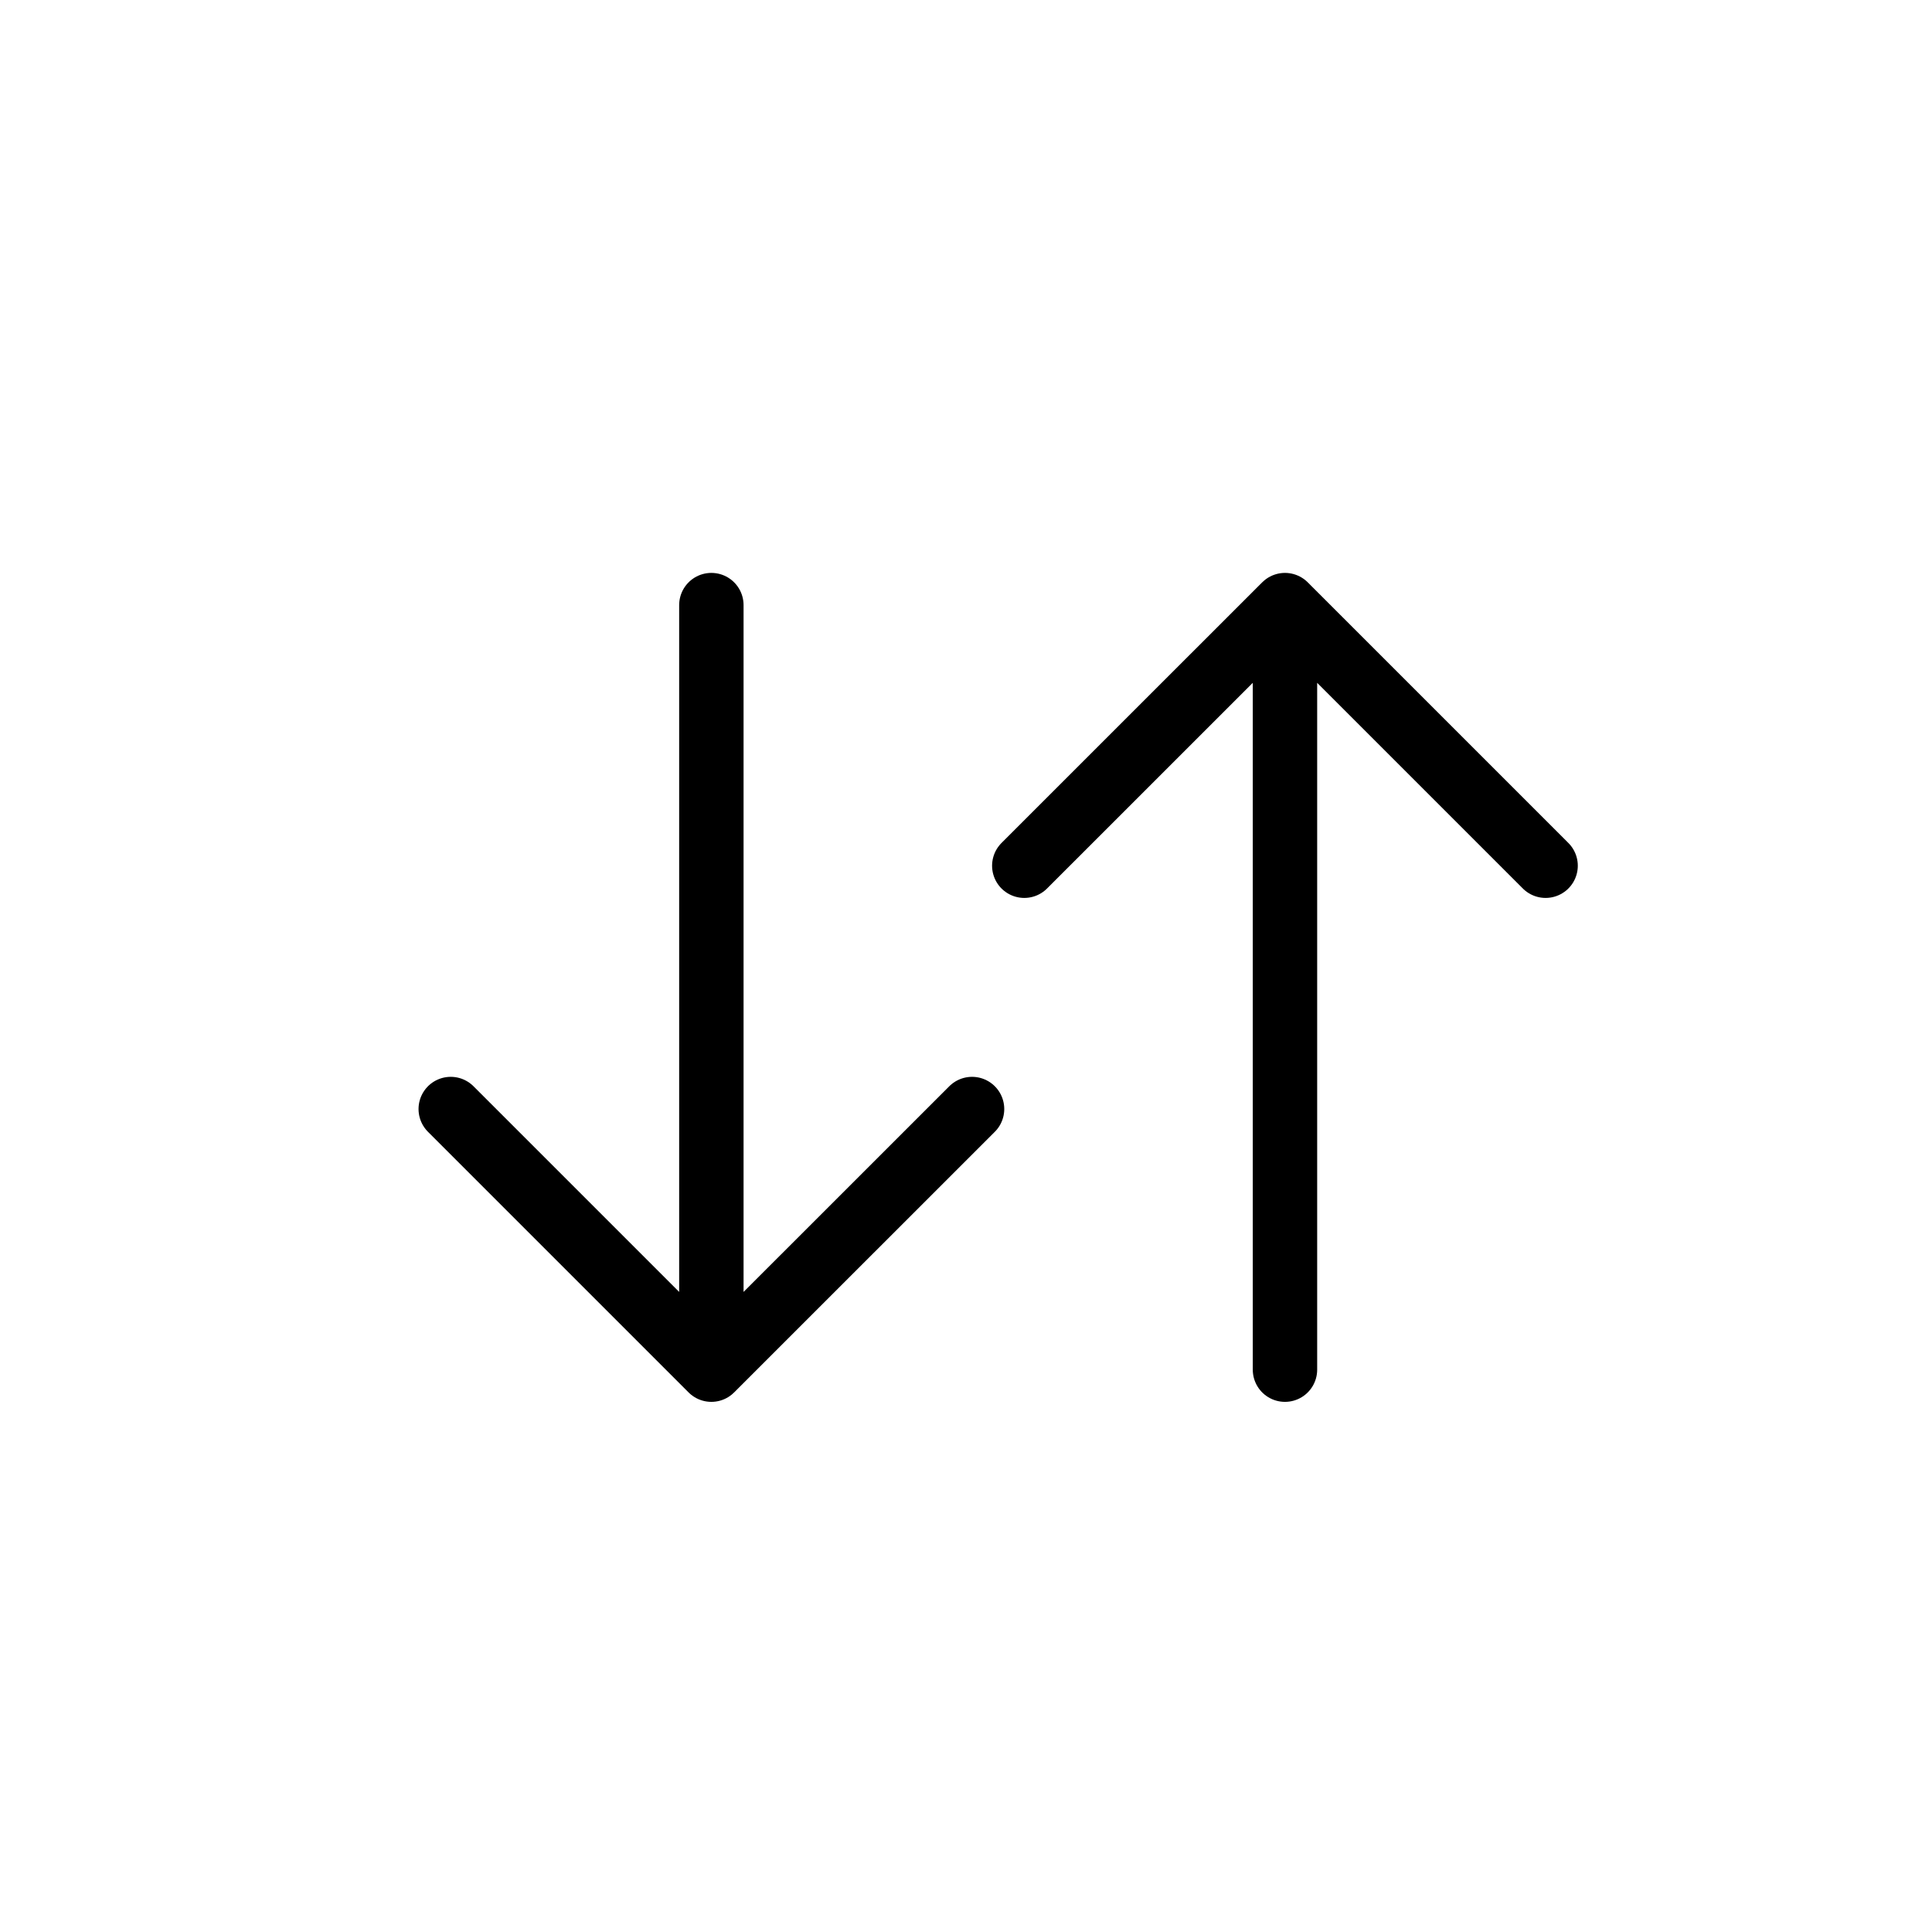
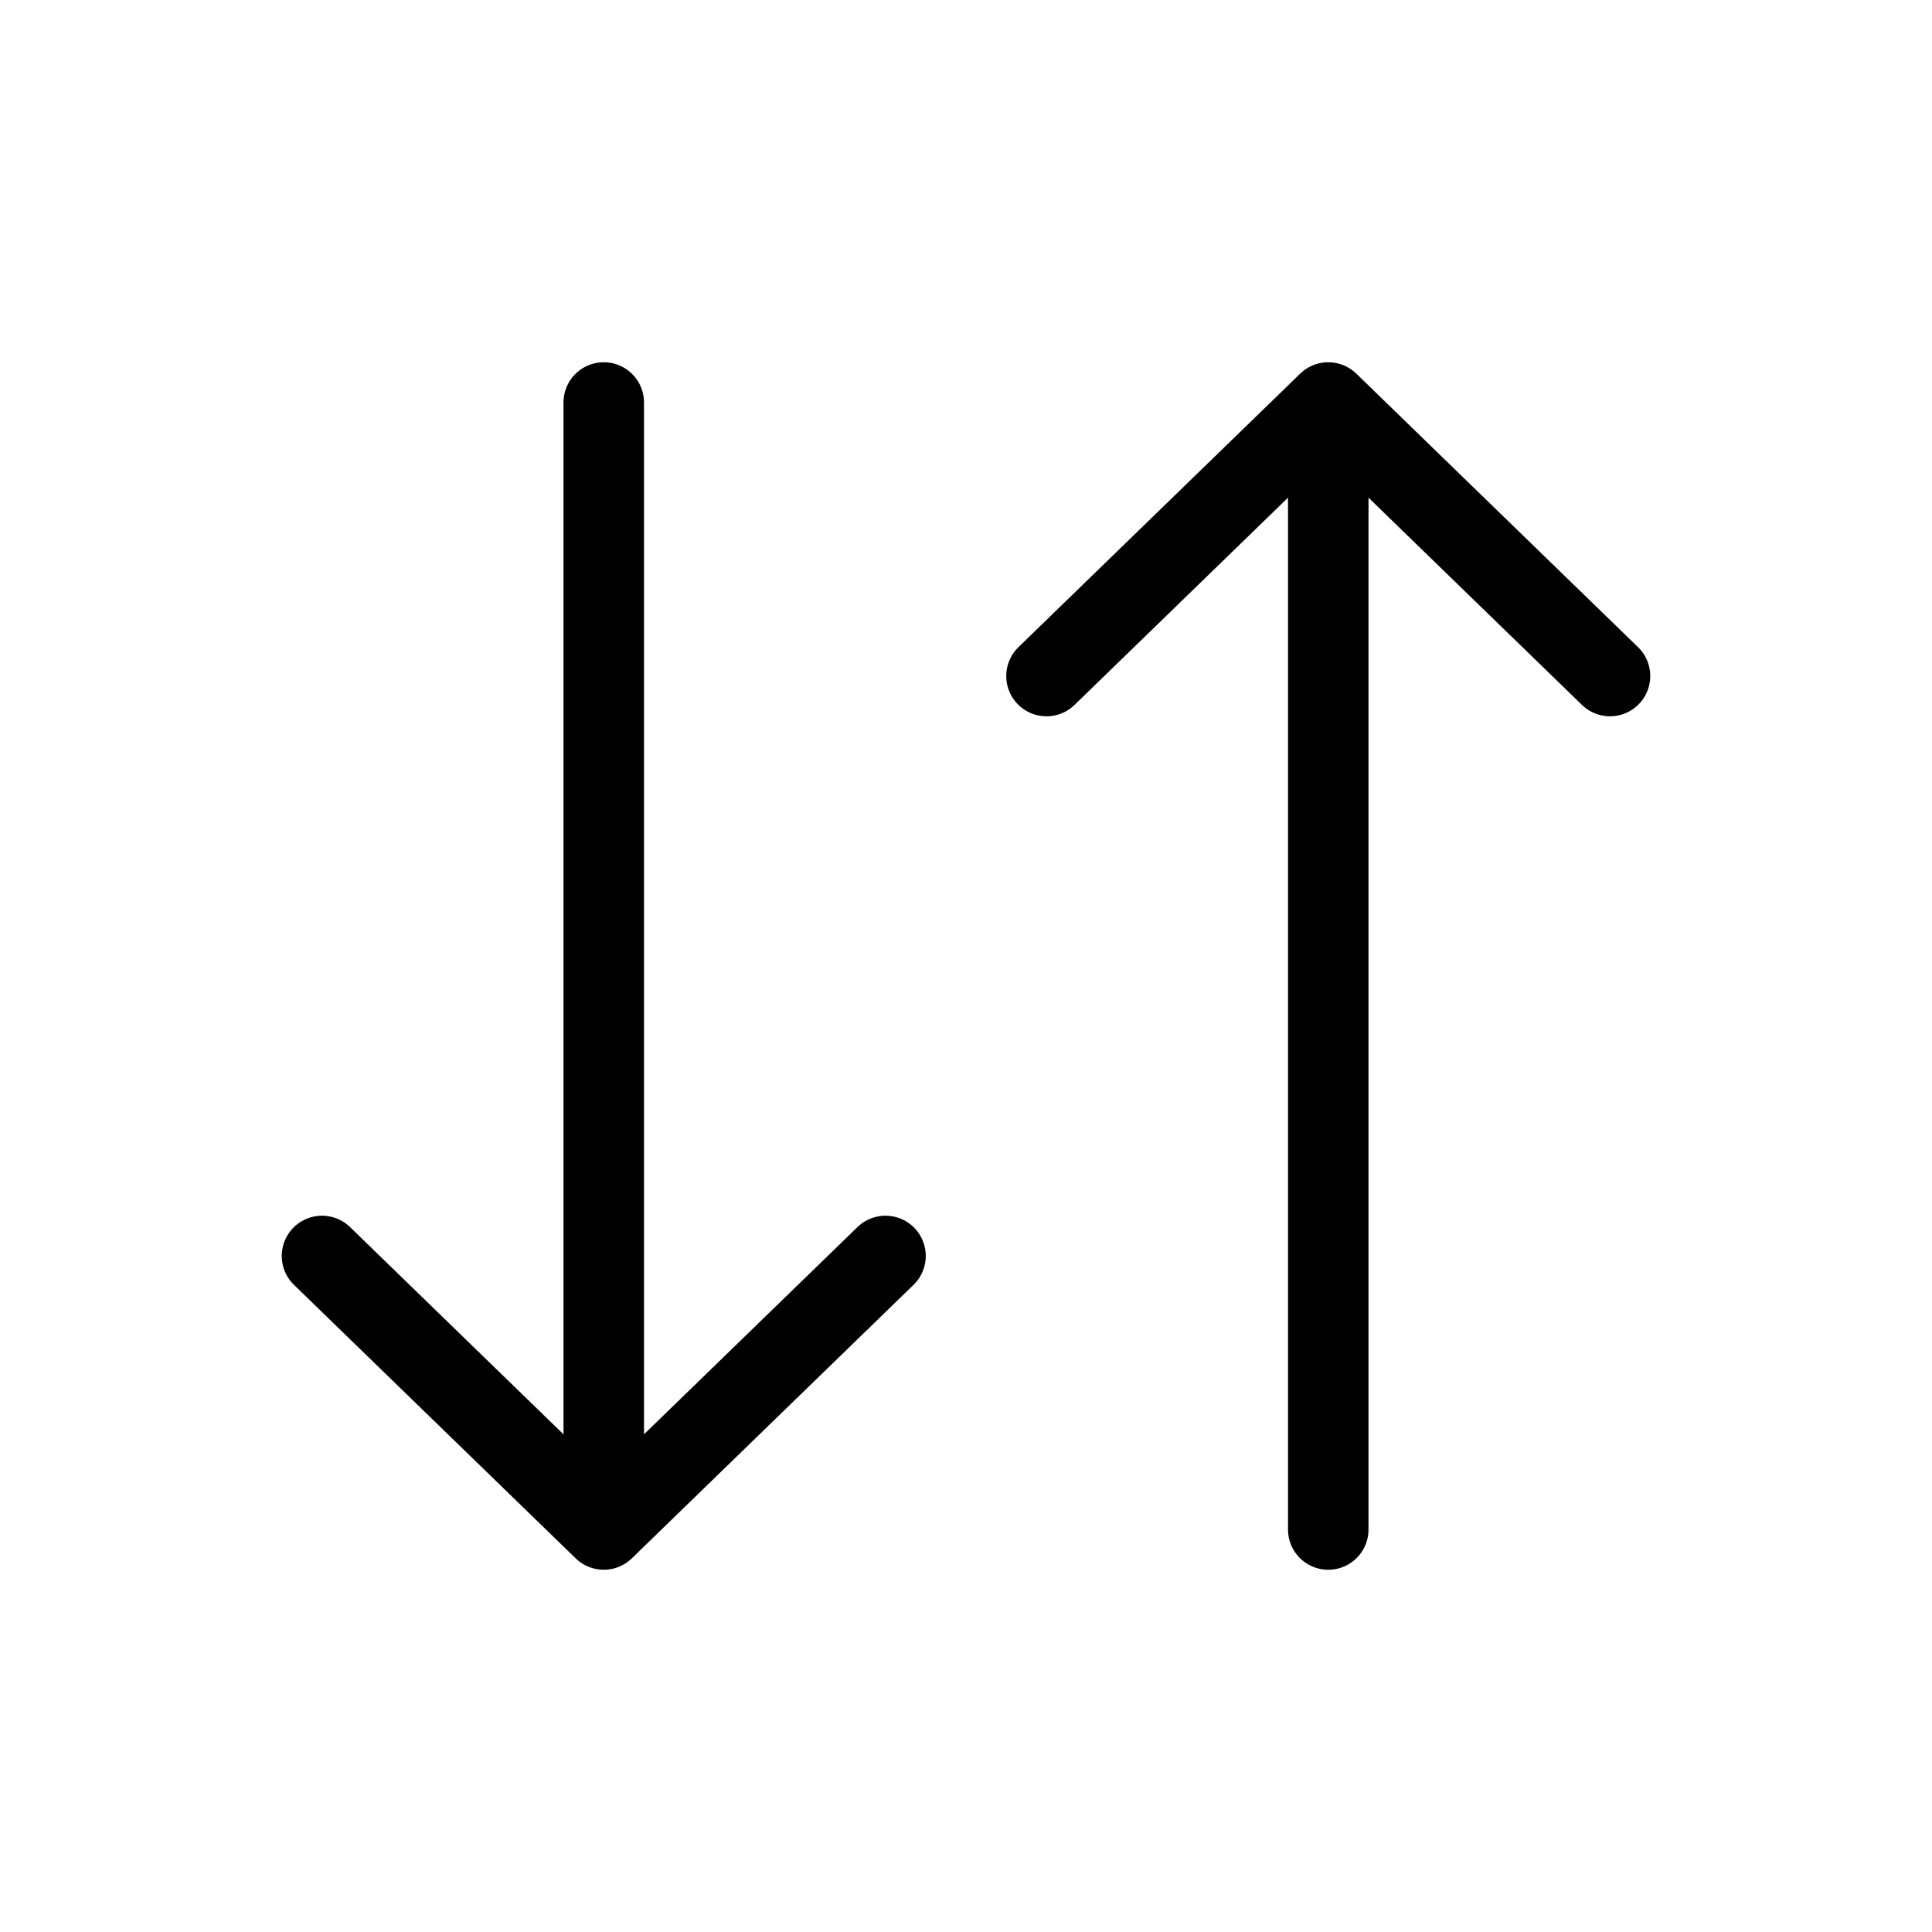
- <svg xmlns="http://www.w3.org/2000/svg" width="30" height="30" viewBox="0 0 30 30" fill="none">
-   <path d="M15.094 17.221L11.046 21.268L6.999 17.221M11.046 9.396V21.083" stroke="black" stroke-miterlimit="10" stroke-linecap="round" stroke-linejoin="round" />
-   <path d="M15.905 13.443L19.953 9.396L24 13.443M19.953 21.268L19.953 9.581" stroke="black" stroke-miterlimit="10" stroke-linecap="round" stroke-linejoin="round" />
+ <svg xmlns="http://www.w3.org/2000/svg" width="24" height="24" viewBox="0 0 24 24" fill="none">
+   <path d="M7.5 18L7.5 5" stroke="black" stroke-linecap="round" stroke-linejoin="round" />
+   <path d="M4 15.602L7.5 19L11 15.602" stroke="black" stroke-linecap="round" stroke-linejoin="round" />
+   <path d="M16.5 6L16.5 19" stroke="black" stroke-linecap="round" stroke-linejoin="round" />
+   <path d="M13 8.398L16.5 5L20 8.398" stroke="black" stroke-linecap="round" stroke-linejoin="round" />
</svg>
